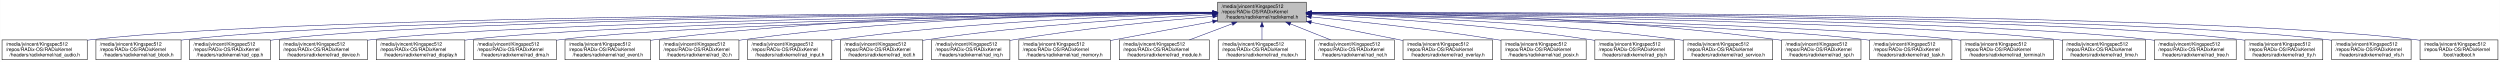
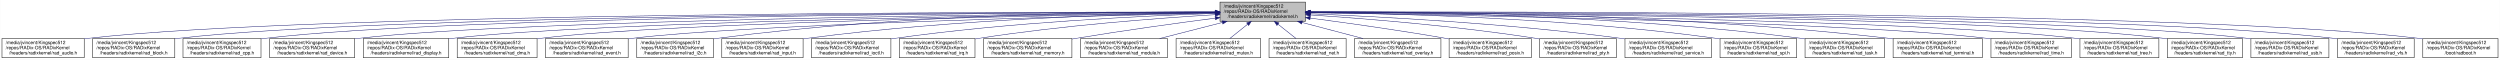
- <svg xmlns="http://www.w3.org/2000/svg" xmlns:xlink="http://www.w3.org/1999/xlink" width="5167pt" height="128pt" viewBox="0.00 0.00 5166.50 128.00">
+ <svg xmlns="http://www.w3.org/2000/svg" xmlns:xlink="http://www.w3.org/1999/xlink" width="5352pt" height="128pt" viewBox="0.00 0.00 5351.50 128.00">
  <g id="graph0" class="graph" transform="scale(1 1) rotate(0) translate(4 124)">
-     <polygon fill="white" stroke="transparent" points="-4,4 -4,-124 5162.5,-124 5162.5,4 -4,4" />
+     <polygon fill="white" stroke="transparent" points="-4,4 -4,-124 5347.5,-124 5347.5,4 -4,4" />
    <g id="node1" class="node">
      <g id="a_node1">
        <a xlink:title="Portable RADix kernel service ABI for RADLib and RADix-OS targets.">
-           <polygon fill="#bfbfbf" stroke="black" points="2512.5,-78.5 2512.5,-119.5 2695.5,-119.5 2695.5,-78.5 2512.5,-78.5" />
-           <text text-anchor="start" x="2520.5" y="-107.5" font-family="Helvetica,sans-Serif" font-size="10.00">/media/jvincent/Kingspec512</text>
-           <text text-anchor="start" x="2520.5" y="-96.5" font-family="Helvetica,sans-Serif" font-size="10.00">/repos/RADix-OS/RADixKernel</text>
-           <text text-anchor="middle" x="2604" y="-85.5" font-family="Helvetica,sans-Serif" font-size="10.00">/headers/radixkernel/radixkernel.h</text>
+           <polygon fill="#bfbfbf" stroke="black" points="2607.5,-78.5 2607.5,-119.5 2790.5,-119.5 2790.5,-78.5 2607.5,-78.5" />
+           <text text-anchor="start" x="2615.5" y="-107.5" font-family="Helvetica,sans-Serif" font-size="10.00">/media/jvincent/Kingspec512</text>
+           <text text-anchor="start" x="2615.5" y="-96.5" font-family="Helvetica,sans-Serif" font-size="10.00">/repos/RADix-OS/RADixKernel</text>
+           <text text-anchor="middle" x="2699" y="-85.5" font-family="Helvetica,sans-Serif" font-size="10.00">/headers/radixkernel/radixkernel.h</text>
        </a>
      </g>
    </g>
    <g id="node2" class="node">
      <g id="a_node2">
        <a xlink:href="rad__audio_8h_source.html" target="_top" xlink:title=" ">
          <polygon fill="white" stroke="black" points="0,-0.5 0,-41.5 176,-41.5 176,-0.5 0,-0.5" />
          <text text-anchor="start" x="8" y="-29.5" font-family="Helvetica,sans-Serif" font-size="10.00">/media/jvincent/Kingspec512</text>
          <text text-anchor="start" x="8" y="-18.5" font-family="Helvetica,sans-Serif" font-size="10.00">/repos/RADix-OS/RADixKernel</text>
          <text text-anchor="middle" x="88" y="-7.5" font-family="Helvetica,sans-Serif" font-size="10.00">/headers/radixkernel/rad_audio.h</text>
        </a>
      </g>
    </g>
    <g id="edge1" class="edge">
-       <path fill="none" stroke="midnightblue" d="M2502.42,-98.09C2103.63,-98.05 644.6,-94.27 185,-42 182.1,-41.67 179.15,-41.3 176.18,-40.88" />
-       <polygon fill="midnightblue" stroke="midnightblue" points="2502.49,-101.59 2512.49,-98.09 2502.49,-94.59 2502.49,-101.59" />
+       <path fill="none" stroke="midnightblue" d="M2597.2,-98.19C2188.27,-98.58 664.13,-96.28 185,-42 182.1,-41.67 179.15,-41.3 176.18,-40.89" />
+       <polygon fill="midnightblue" stroke="midnightblue" points="2597.24,-101.69 2607.24,-98.18 2597.23,-94.69 2597.24,-101.69" />
    </g>
    <g id="node3" class="node">
      <g id="a_node3">
        <a xlink:href="rad__block_8h_source.html" target="_top" xlink:title=" ">
          <polygon fill="white" stroke="black" points="194,-0.5 194,-41.5 370,-41.5 370,-0.5 194,-0.5" />
          <text text-anchor="start" x="202" y="-29.5" font-family="Helvetica,sans-Serif" font-size="10.00">/media/jvincent/Kingspec512</text>
          <text text-anchor="start" x="202" y="-18.5" font-family="Helvetica,sans-Serif" font-size="10.00">/repos/RADix-OS/RADixKernel</text>
          <text text-anchor="middle" x="282" y="-7.5" font-family="Helvetica,sans-Serif" font-size="10.00">/headers/radixkernel/rad_block.h</text>
        </a>
      </g>
    </g>
    <g id="edge2" class="edge">
-       <path fill="none" stroke="midnightblue" d="M2502.39,-97.88C2124.13,-97.03 797.79,-90.61 378,-42 375.38,-41.7 372.72,-41.36 370.05,-40.99" />
-       <polygon fill="midnightblue" stroke="midnightblue" points="2502.49,-101.38 2512.5,-97.9 2502.51,-94.38 2502.49,-101.38" />
+       <path fill="none" stroke="midnightblue" d="M2597.33,-98C2208.75,-97.61 817.32,-92.64 378,-42 375.38,-41.7 372.72,-41.36 370.05,-40.99" />
+       <polygon fill="midnightblue" stroke="midnightblue" points="2597.43,-101.5 2607.43,-98.01 2597.43,-94.5 2597.43,-101.5" />
    </g>
    <g id="node4" class="node">
      <g id="a_node4">
        <a xlink:href="rad__cpp_8h.html" target="_top" xlink:title="Small C++ convenience wrappers over the RADix-OS C kernel ABI.">
          <polygon fill="white" stroke="black" points="387.5,-0.5 387.5,-41.5 554.5,-41.5 554.5,-0.5 387.5,-0.5" />
          <text text-anchor="start" x="395.5" y="-29.5" font-family="Helvetica,sans-Serif" font-size="10.00">/media/jvincent/Kingspec512</text>
          <text text-anchor="start" x="395.5" y="-18.5" font-family="Helvetica,sans-Serif" font-size="10.00">/repos/RADix-OS/RADixKernel</text>
          <text text-anchor="middle" x="471" y="-7.5" font-family="Helvetica,sans-Serif" font-size="10.00">/headers/radixkernel/rad_cpp.h</text>
        </a>
      </g>
    </g>
    <g id="edge3" class="edge">
-       <path fill="none" stroke="midnightblue" d="M2502.24,-97.69C2144.45,-96.21 945.41,-87.85 564,-42 560.88,-41.63 557.72,-41.2 554.53,-40.72" />
-       <polygon fill="midnightblue" stroke="midnightblue" points="2502.31,-101.19 2512.32,-97.73 2502.33,-94.19 2502.31,-101.19" />
+       <path fill="none" stroke="midnightblue" d="M2597.22,-97.83C2228.72,-96.84 964.88,-89.94 564,-42 560.88,-41.63 557.72,-41.2 554.53,-40.73" />
+       <polygon fill="midnightblue" stroke="midnightblue" points="2597.32,-101.33 2607.33,-97.86 2597.34,-94.33 2597.32,-101.33" />
    </g>
    <g id="node5" class="node">
      <g id="a_node5">
        <a xlink:href="rad__device_8h_source.html" target="_top" xlink:title=" ">
          <polygon fill="white" stroke="black" points="573,-0.5 573,-41.5 755,-41.5 755,-0.5 573,-0.5" />
          <text text-anchor="start" x="581" y="-29.5" font-family="Helvetica,sans-Serif" font-size="10.00">/media/jvincent/Kingspec512</text>
          <text text-anchor="start" x="581" y="-18.5" font-family="Helvetica,sans-Serif" font-size="10.00">/repos/RADix-OS/RADixKernel</text>
          <text text-anchor="middle" x="664" y="-7.5" font-family="Helvetica,sans-Serif" font-size="10.00">/headers/radixkernel/rad_device.h</text>
        </a>
      </g>
    </g>
    <g id="edge4" class="edge">
-       <path fill="none" stroke="midnightblue" d="M2502.17,-97.14C2167.7,-93.97 1104.78,-80.99 764,-42 761.1,-41.67 758.15,-41.3 755.19,-40.89" />
-       <polygon fill="midnightblue" stroke="midnightblue" points="2502.3,-100.64 2512.33,-97.24 2502.36,-93.64 2502.3,-100.64" />
+       <path fill="none" stroke="midnightblue" d="M2596.99,-97.32C2251.06,-94.64 1124.13,-82.93 764,-42 761.1,-41.67 758.15,-41.3 755.19,-40.9" />
+       <polygon fill="midnightblue" stroke="midnightblue" points="2597.21,-100.82 2607.24,-97.39 2597.27,-93.82 2597.21,-100.82" />
    </g>
    <g id="node6" class="node">
      <g id="a_node6">
        <a xlink:href="rad__display_8h_source.html" target="_top" xlink:title=" ">
          <polygon fill="white" stroke="black" points="773.5,-0.5 773.5,-41.5 956.5,-41.5 956.5,-0.5 773.5,-0.5" />
          <text text-anchor="start" x="781.5" y="-29.5" font-family="Helvetica,sans-Serif" font-size="10.00">/media/jvincent/Kingspec512</text>
          <text text-anchor="start" x="781.5" y="-18.5" font-family="Helvetica,sans-Serif" font-size="10.00">/repos/RADix-OS/RADixKernel</text>
          <text text-anchor="middle" x="865" y="-7.5" font-family="Helvetica,sans-Serif" font-size="10.00">/headers/radixkernel/rad_display.h</text>
        </a>
      </g>
    </g>
    <g id="edge5" class="edge">
-       <path fill="none" stroke="midnightblue" d="M2502.09,-96.7C2192.32,-92.39 1264.82,-76.87 965,-42 962.27,-41.68 959.51,-41.33 956.73,-40.95" />
-       <polygon fill="midnightblue" stroke="midnightblue" points="2502.35,-100.2 2512.4,-96.84 2502.45,-93.2 2502.35,-100.2" />
+       <path fill="none" stroke="midnightblue" d="M2597.04,-96.92C2275.33,-93.16 1284.13,-78.81 965,-42 962.27,-41.69 959.51,-41.34 956.73,-40.96" />
+       <polygon fill="midnightblue" stroke="midnightblue" points="2597.24,-100.42 2607.28,-97.04 2597.32,-93.42 2597.24,-100.42" />
    </g>
    <g id="node7" class="node">
      <g id="a_node7">
        <a xlink:href="rad__dma_8h_source.html" target="_top" xlink:title=" ">
          <polygon fill="white" stroke="black" points="974.5,-0.5 974.5,-41.5 1145.5,-41.5 1145.5,-0.5 974.5,-0.5" />
          <text text-anchor="start" x="982.5" y="-29.5" font-family="Helvetica,sans-Serif" font-size="10.00">/media/jvincent/Kingspec512</text>
          <text text-anchor="start" x="982.5" y="-18.5" font-family="Helvetica,sans-Serif" font-size="10.00">/repos/RADix-OS/RADixKernel</text>
          <text text-anchor="middle" x="1060" y="-7.5" font-family="Helvetica,sans-Serif" font-size="10.00">/headers/radixkernel/rad_dma.h</text>
        </a>
      </g>
    </g>
    <g id="edge6" class="edge">
-       <path fill="none" stroke="midnightblue" d="M2501.91,-96.33C2216.69,-91.3 1415.29,-74.6 1154,-42 1151.27,-41.66 1148.5,-41.28 1145.71,-40.87" />
-       <polygon fill="midnightblue" stroke="midnightblue" points="2502.18,-99.83 2512.24,-96.51 2502.31,-92.84 2502.18,-99.83" />
+       <path fill="none" stroke="midnightblue" d="M2597.04,-96.61C2299.31,-92.2 1434.53,-76.66 1154,-42 1151.27,-41.66 1148.5,-41.29 1145.7,-40.88" />
+       <polygon fill="midnightblue" stroke="midnightblue" points="2597.34,-100.12 2607.39,-96.77 2597.45,-93.12 2597.34,-100.12" />
    </g>
    <g id="node8" class="node">
      <g id="a_node8">
        <a xlink:href="rad__event_8h_source.html" target="_top" xlink:title=" ">
          <polygon fill="white" stroke="black" points="1163.5,-0.5 1163.5,-41.5 1340.5,-41.5 1340.5,-0.5 1163.5,-0.5" />
          <text text-anchor="start" x="1171.5" y="-29.5" font-family="Helvetica,sans-Serif" font-size="10.00">/media/jvincent/Kingspec512</text>
          <text text-anchor="start" x="1171.5" y="-18.5" font-family="Helvetica,sans-Serif" font-size="10.00">/repos/RADix-OS/RADixKernel</text>
          <text text-anchor="middle" x="1252" y="-7.5" font-family="Helvetica,sans-Serif" font-size="10.00">/headers/radixkernel/rad_event.h</text>
        </a>
      </g>
    </g>
    <g id="edge7" class="edge">
-       <path fill="none" stroke="midnightblue" d="M2502.05,-98.84C2287.82,-99.42 1775.59,-94.6 1350,-42 1346.9,-41.62 1343.75,-41.19 1340.57,-40.72" />
-       <polygon fill="midnightblue" stroke="midnightblue" points="2502.34,-102.34 2512.33,-98.81 2502.32,-95.34 2502.34,-102.34" />
+       <path fill="none" stroke="midnightblue" d="M2596.95,-95.88C2325.69,-89.9 1591.07,-71.41 1350,-42 1346.9,-41.62 1343.75,-41.2 1340.57,-40.74" />
+       <polygon fill="midnightblue" stroke="midnightblue" points="2597.11,-99.38 2607.18,-96.1 2597.26,-92.38 2597.11,-99.38" />
    </g>
    <g id="node9" class="node">
      <g id="a_node9">
        <a xlink:href="rad__i2c_8h_source.html" target="_top" xlink:title=" ">
          <polygon fill="white" stroke="black" points="1359,-0.5 1359,-41.5 1523,-41.5 1523,-0.5 1359,-0.5" />
          <text text-anchor="start" x="1367" y="-29.5" font-family="Helvetica,sans-Serif" font-size="10.00">/media/jvincent/Kingspec512</text>
          <text text-anchor="start" x="1367" y="-18.5" font-family="Helvetica,sans-Serif" font-size="10.00">/repos/RADix-OS/RADixKernel</text>
          <text text-anchor="middle" x="1441" y="-7.5" font-family="Helvetica,sans-Serif" font-size="10.00">/headers/radixkernel/rad_i2c.h</text>
        </a>
      </g>
    </g>
    <g id="edge8" class="edge">
-       <path fill="none" stroke="midnightblue" d="M2502.44,-98.23C2311.49,-97.44 1886.26,-89.85 1532,-42 1529.11,-41.61 1526.19,-41.18 1523.23,-40.71" />
-       <polygon fill="midnightblue" stroke="midnightblue" points="2502.45,-101.73 2512.47,-98.27 2502.48,-94.73 2502.45,-101.73" />
+       <path fill="none" stroke="midnightblue" d="M2597.3,-98.86C2393.98,-99.31 1923.26,-94.01 1532,-42 1529.11,-41.62 1526.18,-41.19 1523.23,-40.72" />
+       <polygon fill="midnightblue" stroke="midnightblue" points="2597.38,-102.36 2607.37,-98.83 2597.36,-95.36 2597.38,-102.36" />
    </g>
    <g id="node10" class="node">
      <g id="a_node10">
        <a xlink:href="rad__input_8h_source.html" target="_top" xlink:title=" ">
          <polygon fill="white" stroke="black" points="1541,-0.5 1541,-41.5 1715,-41.5 1715,-0.5 1541,-0.5" />
          <text text-anchor="start" x="1549" y="-29.5" font-family="Helvetica,sans-Serif" font-size="10.00">/media/jvincent/Kingspec512</text>
          <text text-anchor="start" x="1549" y="-18.5" font-family="Helvetica,sans-Serif" font-size="10.00">/repos/RADix-OS/RADixKernel</text>
          <text text-anchor="middle" x="1628" y="-7.5" font-family="Helvetica,sans-Serif" font-size="10.00">/headers/radixkernel/rad_input.h</text>
        </a>
      </g>
    </g>
    <g id="edge9" class="edge">
-       <path fill="none" stroke="midnightblue" d="M2502.27,-96.21C2337.92,-92.26 2004.1,-79.89 1724,-42 1721.05,-41.6 1718.05,-41.16 1715.03,-40.69" />
-       <polygon fill="midnightblue" stroke="midnightblue" points="2502.29,-99.71 2512.37,-96.44 2502.45,-92.71 2502.29,-99.71" />
+       <path fill="none" stroke="midnightblue" d="M2597.03,-97.1C2419.08,-94.42 2040.58,-83.84 1724,-42 1721.05,-41.61 1718.05,-41.18 1715.02,-40.72" />
+       <polygon fill="midnightblue" stroke="midnightblue" points="2597.12,-100.6 2607.17,-97.25 2597.22,-93.6 2597.12,-100.6" />
    </g>
    <g id="node11" class="node">
      <g id="a_node11">
        <a xlink:href="rad__ioctl_8h_source.html" target="_top" xlink:title=" ">
          <polygon fill="white" stroke="black" points="1733,-0.5 1733,-41.5 1903,-41.5 1903,-0.5 1733,-0.5" />
          <text text-anchor="start" x="1741" y="-29.5" font-family="Helvetica,sans-Serif" font-size="10.00">/media/jvincent/Kingspec512</text>
          <text text-anchor="start" x="1741" y="-18.5" font-family="Helvetica,sans-Serif" font-size="10.00">/repos/RADix-OS/RADixKernel</text>
          <text text-anchor="middle" x="1818" y="-7.5" font-family="Helvetica,sans-Serif" font-size="10.00">/headers/radixkernel/rad_ioctl.h</text>
        </a>
      </g>
    </g>
    <g id="edge10" class="edge">
-       <path fill="none" stroke="midnightblue" d="M2501.99,-93.86C2366.6,-87.43 2120.35,-72.47 1912,-42 1909.11,-41.58 1906.18,-41.12 1903.22,-40.63" />
-       <polygon fill="midnightblue" stroke="midnightblue" points="2502.19,-97.37 2512.34,-94.35 2502.52,-90.38 2502.19,-97.37" />
+       <path fill="none" stroke="midnightblue" d="M2597.23,-95.26C2446.79,-90.2 2156.45,-76.53 1912,-42 1909.11,-41.59 1906.17,-41.15 1903.21,-40.67" />
+       <polygon fill="midnightblue" stroke="midnightblue" points="2597.27,-98.77 2607.38,-95.6 2597.5,-91.77 2597.27,-98.77" />
    </g>
    <g id="node12" class="node">
      <g id="a_node12">
        <a xlink:href="rad__irq_8h_source.html" target="_top" xlink:title=" ">
          <polygon fill="white" stroke="black" points="1921,-0.5 1921,-41.5 2083,-41.5 2083,-0.5 1921,-0.5" />
          <text text-anchor="start" x="1929" y="-29.5" font-family="Helvetica,sans-Serif" font-size="10.00">/media/jvincent/Kingspec512</text>
          <text text-anchor="start" x="1929" y="-18.5" font-family="Helvetica,sans-Serif" font-size="10.00">/repos/RADix-OS/RADixKernel</text>
          <text text-anchor="middle" x="2002" y="-7.5" font-family="Helvetica,sans-Serif" font-size="10.00">/headers/radixkernel/rad_irq.h</text>
        </a>
      </g>
    </g>
    <g id="edge11" class="edge">
-       <path fill="none" stroke="midnightblue" d="M2502.34,-90.19C2398.71,-81.46 2233.52,-65.39 2092,-42 2089.16,-41.53 2086.27,-41.03 2083.36,-40.5" />
-       <polygon fill="midnightblue" stroke="midnightblue" points="2502.23,-93.69 2512.49,-91.04 2502.81,-86.72 2502.23,-93.69" />
+       <path fill="none" stroke="midnightblue" d="M2597.29,-92.56C2476.33,-85.19 2268.57,-69.65 2092,-42 2089.15,-41.55 2086.26,-41.07 2083.35,-40.56" />
+       <polygon fill="midnightblue" stroke="midnightblue" points="2597.1,-96.06 2607.29,-93.17 2597.52,-89.07 2597.1,-96.06" />
    </g>
    <g id="node13" class="node">
      <g id="a_node13">
        <a xlink:href="rad__memory_8h_source.html" target="_top" xlink:title=" ">
          <polygon fill="white" stroke="black" points="2101.5,-0.5 2101.5,-41.5 2290.5,-41.5 2290.5,-0.5 2101.5,-0.5" />
          <text text-anchor="start" x="2109.5" y="-29.5" font-family="Helvetica,sans-Serif" font-size="10.00">/media/jvincent/Kingspec512</text>
          <text text-anchor="start" x="2109.5" y="-18.5" font-family="Helvetica,sans-Serif" font-size="10.00">/repos/RADix-OS/RADixKernel</text>
          <text text-anchor="middle" x="2196" y="-7.5" font-family="Helvetica,sans-Serif" font-size="10.00">/headers/radixkernel/rad_memory.h</text>
        </a>
      </g>
    </g>
    <g id="edge12" class="edge">
-       <path fill="none" stroke="midnightblue" d="M2502.1,-79.43C2443.05,-68.62 2367.3,-54.67 2300,-42 2296.93,-41.42 2293.81,-40.83 2290.65,-40.24" />
-       <polygon fill="midnightblue" stroke="midnightblue" points="2501.71,-82.92 2512.17,-81.28 2502.97,-76.03 2501.71,-82.92" />
+       <path fill="none" stroke="midnightblue" d="M2597.12,-85.14C2516.36,-74.61 2400.75,-58.75 2300,-42 2296.92,-41.49 2293.78,-40.95 2290.62,-40.41" />
+       <polygon fill="midnightblue" stroke="midnightblue" points="2596.91,-88.65 2607.28,-86.47 2597.82,-81.71 2596.91,-88.65" />
    </g>
    <g id="node14" class="node">
      <g id="a_node14">
        <a xlink:href="rad__module_8h_source.html" target="_top" xlink:title=" ">
          <polygon fill="white" stroke="black" points="2309,-0.5 2309,-41.5 2495,-41.5 2495,-0.5 2309,-0.5" />
          <text text-anchor="start" x="2317" y="-29.5" font-family="Helvetica,sans-Serif" font-size="10.00">/media/jvincent/Kingspec512</text>
          <text text-anchor="start" x="2317" y="-18.5" font-family="Helvetica,sans-Serif" font-size="10.00">/repos/RADix-OS/RADixKernel</text>
          <text text-anchor="middle" x="2402" y="-7.5" font-family="Helvetica,sans-Serif" font-size="10.00">/headers/radixkernel/rad_module.h</text>
        </a>
      </g>
    </g>
    <g id="edge13" class="edge">
-       <path fill="none" stroke="midnightblue" d="M2542.57,-74.89C2514.21,-64.22 2480.91,-51.69 2453.84,-41.51" />
-       <polygon fill="midnightblue" stroke="midnightblue" points="2541.39,-78.18 2551.98,-78.43 2543.85,-71.63 2541.39,-78.18" />
+       <path fill="none" stroke="midnightblue" d="M2612.73,-75.92C2570.19,-65.04 2519.32,-52.02 2478.23,-41.51" />
+       <polygon fill="midnightblue" stroke="midnightblue" points="2611.96,-79.34 2622.52,-78.43 2613.69,-72.56 2611.96,-79.34" />
    </g>
    <g id="node15" class="node">
      <g id="a_node15">
        <a xlink:href="rad__mutex_8h_source.html" target="_top" xlink:title=" ">
          <polygon fill="white" stroke="black" points="2513.5,-0.5 2513.5,-41.5 2694.5,-41.5 2694.5,-0.5 2513.5,-0.5" />
          <text text-anchor="start" x="2521.5" y="-29.5" font-family="Helvetica,sans-Serif" font-size="10.00">/media/jvincent/Kingspec512</text>
          <text text-anchor="start" x="2521.5" y="-18.5" font-family="Helvetica,sans-Serif" font-size="10.00">/repos/RADix-OS/RADixKernel</text>
          <text text-anchor="middle" x="2604" y="-7.5" font-family="Helvetica,sans-Serif" font-size="10.00">/headers/radixkernel/rad_mutex.h</text>
        </a>
      </g>
    </g>
    <g id="edge14" class="edge">
-       <path fill="none" stroke="midnightblue" d="M2604,-68.3C2604,-59.3 2604,-49.65 2604,-41.51" />
-       <polygon fill="midnightblue" stroke="midnightblue" points="2600.5,-68.43 2604,-78.43 2607.5,-68.43 2600.5,-68.43" />
+       <path fill="none" stroke="midnightblue" d="M2666.58,-72.06C2654.07,-62.06 2640.01,-50.8 2628.38,-41.51" />
+       <polygon fill="midnightblue" stroke="midnightblue" points="2664.54,-74.91 2674.54,-78.43 2668.91,-69.45 2664.54,-74.91" />
    </g>
    <g id="node16" class="node">
      <g id="a_node16">
        <a xlink:href="rad__net_8h_source.html" target="_top" xlink:title=" ">
          <polygon fill="white" stroke="black" points="2712.5,-0.5 2712.5,-41.5 2877.5,-41.5 2877.5,-0.5 2712.5,-0.5" />
          <text text-anchor="start" x="2720.5" y="-29.5" font-family="Helvetica,sans-Serif" font-size="10.00">/media/jvincent/Kingspec512</text>
          <text text-anchor="start" x="2720.5" y="-18.5" font-family="Helvetica,sans-Serif" font-size="10.00">/repos/RADix-OS/RADixKernel</text>
          <text text-anchor="middle" x="2795" y="-7.5" font-family="Helvetica,sans-Serif" font-size="10.00">/headers/radixkernel/rad_net.h</text>
        </a>
      </g>
    </g>
    <g id="edge15" class="edge">
-       <path fill="none" stroke="midnightblue" d="M2662.79,-74.61C2689.45,-64 2720.61,-51.6 2745.98,-41.51" />
-       <polygon fill="midnightblue" stroke="midnightblue" points="2661.18,-71.48 2653.19,-78.43 2663.77,-77.98 2661.18,-71.48" />
+       <path fill="none" stroke="midnightblue" d="M2731.76,-72.06C2744.4,-62.06 2758.62,-50.8 2770.36,-41.51" />
+       <polygon fill="midnightblue" stroke="midnightblue" points="2729.39,-69.48 2723.72,-78.43 2733.74,-74.97 2729.39,-69.48" />
    </g>
    <g id="node17" class="node">
      <g id="a_node17">
        <a xlink:href="rad__overlay_8h_source.html" target="_top" xlink:title=" ">
          <polygon fill="white" stroke="black" points="2895.5,-0.5 2895.5,-41.5 3080.5,-41.5 3080.5,-0.5 2895.5,-0.5" />
          <text text-anchor="start" x="2903.5" y="-29.5" font-family="Helvetica,sans-Serif" font-size="10.00">/media/jvincent/Kingspec512</text>
          <text text-anchor="start" x="2903.5" y="-18.5" font-family="Helvetica,sans-Serif" font-size="10.00">/repos/RADix-OS/RADixKernel</text>
          <text text-anchor="middle" x="2988" y="-7.5" font-family="Helvetica,sans-Serif" font-size="10.00">/headers/radixkernel/rad_overlay.h</text>
        </a>
      </g>
    </g>
    <g id="edge16" class="edge">
-       <path fill="none" stroke="midnightblue" d="M2705.67,-77.89C2759.56,-67.22 2826.87,-53.9 2887,-42 2889.72,-41.46 2892.48,-40.92 2895.26,-40.36" />
-       <polygon fill="midnightblue" stroke="midnightblue" points="2704.9,-74.47 2695.77,-79.84 2706.26,-81.34 2704.9,-74.47" />
+       <path fill="none" stroke="midnightblue" d="M2783.2,-75.86C2824.55,-64.98 2873.92,-52 2913.83,-41.51" />
+       <polygon fill="midnightblue" stroke="midnightblue" points="2782.21,-72.5 2773.42,-78.43 2783.99,-79.27 2782.21,-72.5" />
    </g>
    <g id="node18" class="node">
      <g id="a_node18">
        <a xlink:href="rad__posix_8h_source.html" target="_top" xlink:title=" ">
          <polygon fill="white" stroke="black" points="3098,-0.5 3098,-41.5 3274,-41.5 3274,-0.5 3098,-0.5" />
          <text text-anchor="start" x="3106" y="-29.5" font-family="Helvetica,sans-Serif" font-size="10.00">/media/jvincent/Kingspec512</text>
          <text text-anchor="start" x="3106" y="-18.5" font-family="Helvetica,sans-Serif" font-size="10.00">/repos/RADix-OS/RADixKernel</text>
          <text text-anchor="middle" x="3186" y="-7.5" font-family="Helvetica,sans-Serif" font-size="10.00">/headers/radixkernel/rad_posix.h</text>
        </a>
      </g>
    </g>
    <g id="edge17" class="edge">
-       <path fill="none" stroke="midnightblue" d="M2705.66,-88.99C2804.25,-79.62 2957.87,-63.33 3090,-42 3092.61,-41.58 3095.25,-41.14 3097.91,-40.68" />
-       <polygon fill="midnightblue" stroke="midnightblue" points="2705.33,-85.51 2695.7,-89.93 2705.99,-92.48 2705.33,-85.51" />
+       <path fill="none" stroke="midnightblue" d="M2800.47,-85.25C2879.56,-74.89 2992.03,-59.2 3090,-42 3092.6,-41.54 3095.24,-41.07 3097.89,-40.58" />
+       <polygon fill="midnightblue" stroke="midnightblue" points="2799.97,-81.79 2790.51,-86.56 2800.88,-88.73 2799.97,-81.79" />
    </g>
    <g id="node19" class="node">
      <g id="a_node19">
        <a xlink:href="rad__pty_8h_source.html" target="_top" xlink:title=" ">
          <polygon fill="white" stroke="black" points="3292,-0.5 3292,-41.5 3456,-41.5 3456,-0.5 3292,-0.5" />
          <text text-anchor="start" x="3300" y="-29.5" font-family="Helvetica,sans-Serif" font-size="10.00">/media/jvincent/Kingspec512</text>
          <text text-anchor="start" x="3300" y="-18.5" font-family="Helvetica,sans-Serif" font-size="10.00">/repos/RADix-OS/RADixKernel</text>
          <text text-anchor="middle" x="3374" y="-7.5" font-family="Helvetica,sans-Serif" font-size="10.00">/headers/radixkernel/rad_pty.h</text>
        </a>
      </g>
    </g>
    <g id="edge18" class="edge">
-       <path fill="none" stroke="midnightblue" d="M2705.8,-93.86C2839.03,-87.48 3079.52,-72.61 3283,-42 3285.88,-41.57 3288.8,-41.1 3291.75,-40.59" />
-       <polygon fill="midnightblue" stroke="midnightblue" points="2705.43,-90.38 2695.61,-94.35 2705.76,-97.37 2705.43,-90.38" />
+       <path fill="none" stroke="midnightblue" d="M2800.73,-91.98C2917.63,-84.2 3114.96,-68.42 3283,-42 3285.88,-41.55 3288.8,-41.06 3291.74,-40.54" />
+       <polygon fill="midnightblue" stroke="midnightblue" points="2800.47,-88.49 2790.72,-92.64 2800.93,-95.48 2800.47,-88.49" />
    </g>
    <g id="node20" class="node">
      <g id="a_node20">
        <a xlink:href="rad__service_8h_source.html" target="_top" xlink:title=" ">
          <polygon fill="white" stroke="black" points="3474.5,-0.5 3474.5,-41.5 3659.5,-41.5 3659.5,-0.5 3474.5,-0.5" />
          <text text-anchor="start" x="3482.5" y="-29.5" font-family="Helvetica,sans-Serif" font-size="10.00">/media/jvincent/Kingspec512</text>
          <text text-anchor="start" x="3482.5" y="-18.5" font-family="Helvetica,sans-Serif" font-size="10.00">/repos/RADix-OS/RADixKernel</text>
          <text text-anchor="middle" x="3567" y="-7.5" font-family="Helvetica,sans-Serif" font-size="10.00">/headers/radixkernel/rad_service.h</text>
        </a>
      </g>
    </g>
    <g id="edge19" class="edge">
-       <path fill="none" stroke="midnightblue" d="M2706.22,-95.6C2867.9,-90.86 3192.28,-77.46 3465,-42 3468.04,-41.6 3471.13,-41.17 3474.24,-40.71" />
-       <polygon fill="midnightblue" stroke="midnightblue" points="2705.7,-92.12 2695.81,-95.9 2705.9,-99.11 2705.7,-92.12" />
+       <path fill="none" stroke="midnightblue" d="M2801.12,-94.45C2948.33,-88.45 3228.5,-73.71 3465,-42 3468.04,-41.59 3471.13,-41.15 3474.24,-40.68" />
+       <polygon fill="midnightblue" stroke="midnightblue" points="2800.6,-90.97 2790.75,-94.87 2800.88,-97.97 2800.6,-90.97" />
    </g>
    <g id="node21" class="node">
      <g id="a_node21">
        <a xlink:href="rad__spi_8h_source.html" target="_top" xlink:title=" ">
          <polygon fill="white" stroke="black" points="3678,-0.5 3678,-41.5 3842,-41.5 3842,-0.5 3678,-0.5" />
          <text text-anchor="start" x="3686" y="-29.5" font-family="Helvetica,sans-Serif" font-size="10.00">/media/jvincent/Kingspec512</text>
          <text text-anchor="start" x="3686" y="-18.5" font-family="Helvetica,sans-Serif" font-size="10.00">/repos/RADix-OS/RADixKernel</text>
          <text text-anchor="middle" x="3760" y="-7.5" font-family="Helvetica,sans-Serif" font-size="10.00">/headers/radixkernel/rad_spi.h</text>
        </a>
      </g>
    </g>
    <g id="edge20" class="edge">
-       <path fill="none" stroke="midnightblue" d="M2705.91,-98.18C2896.1,-97.28 3317.68,-89.52 3669,-42 3671.89,-41.61 3674.81,-41.18 3677.77,-40.71" />
-       <polygon fill="midnightblue" stroke="midnightblue" points="2705.63,-94.68 2695.65,-98.22 2705.66,-101.68 2705.63,-94.68" />
+       <path fill="none" stroke="midnightblue" d="M2800.84,-97.42C2978.09,-95.23 3354.48,-85.36 3669,-42 3671.88,-41.6 3674.81,-41.16 3677.77,-40.69" />
+       <polygon fill="midnightblue" stroke="midnightblue" points="2800.7,-93.92 2790.74,-97.54 2800.78,-100.92 2800.7,-93.92" />
    </g>
    <g id="node22" class="node">
      <g id="a_node22">
        <a xlink:href="rad__task_8h_source.html" target="_top" xlink:title=" ">
          <polygon fill="white" stroke="black" points="3860,-0.5 3860,-41.5 4030,-41.5 4030,-0.5 3860,-0.5" />
          <text text-anchor="start" x="3868" y="-29.5" font-family="Helvetica,sans-Serif" font-size="10.00">/media/jvincent/Kingspec512</text>
          <text text-anchor="start" x="3868" y="-18.5" font-family="Helvetica,sans-Serif" font-size="10.00">/repos/RADix-OS/RADixKernel</text>
          <text text-anchor="middle" x="3945" y="-7.5" font-family="Helvetica,sans-Serif" font-size="10.00">/headers/radixkernel/rad_task.h</text>
        </a>
      </g>
    </g>
    <g id="edge21" class="edge">
-       <path fill="none" stroke="midnightblue" d="M2705.55,-95.6C2961.89,-89.19 3630.39,-70.23 3851,-42 3853.9,-41.63 3856.84,-41.22 3859.8,-40.77" />
-       <polygon fill="midnightblue" stroke="midnightblue" points="2705.41,-92.1 2695.5,-95.85 2705.59,-99.1 2705.41,-92.1" />
+       <path fill="none" stroke="midnightblue" d="M2800.81,-98.54C3002.24,-98.39 3465.53,-92.05 3851,-42 3853.9,-41.62 3856.83,-41.21 3859.8,-40.75" />
+       <polygon fill="midnightblue" stroke="midnightblue" points="2800.54,-95.04 2790.54,-98.54 2800.54,-102.04 2800.54,-95.04" />
    </g>
    <g id="node23" class="node">
      <g id="a_node23">
        <a xlink:href="rad__terminal_8h_source.html" target="_top" xlink:title=" ">
          <polygon fill="white" stroke="black" points="4048.5,-0.5 4048.5,-41.5 4239.5,-41.5 4239.5,-0.5 4048.5,-0.5" />
          <text text-anchor="start" x="4056.5" y="-29.5" font-family="Helvetica,sans-Serif" font-size="10.00">/media/jvincent/Kingspec512</text>
          <text text-anchor="start" x="4056.5" y="-18.5" font-family="Helvetica,sans-Serif" font-size="10.00">/repos/RADix-OS/RADixKernel</text>
          <text text-anchor="middle" x="4144" y="-7.5" font-family="Helvetica,sans-Serif" font-size="10.00">/headers/radixkernel/rad_terminal.h</text>
        </a>
      </g>
    </g>
    <g id="edge22" class="edge">
-       <path fill="none" stroke="midnightblue" d="M2706,-96C2989.05,-90.13 3780.39,-71.51 4039,-42 4042.04,-41.65 4045.13,-41.27 4048.24,-40.85" />
-       <polygon fill="midnightblue" stroke="midnightblue" points="2705.67,-92.51 2695.75,-96.21 2705.82,-99.5 2705.67,-92.51" />
+       <path fill="none" stroke="midnightblue" d="M2800.86,-98.82C3025.32,-99.51 3579.12,-95.12 4039,-42 4042.04,-41.65 4045.13,-41.26 4048.24,-40.84" />
+       <polygon fill="midnightblue" stroke="midnightblue" points="2800.76,-95.32 2790.75,-98.78 2800.74,-102.32 2800.76,-95.32" />
    </g>
    <g id="node24" class="node">
      <g id="a_node24">
        <a xlink:href="rad__time_8h_source.html" target="_top" xlink:title=" ">
          <polygon fill="white" stroke="black" points="4258,-0.5 4258,-41.5 4430,-41.5 4430,-0.5 4258,-0.5" />
          <text text-anchor="start" x="4266" y="-29.5" font-family="Helvetica,sans-Serif" font-size="10.00">/media/jvincent/Kingspec512</text>
          <text text-anchor="start" x="4266" y="-18.5" font-family="Helvetica,sans-Serif" font-size="10.00">/repos/RADix-OS/RADixKernel</text>
          <text text-anchor="middle" x="4344" y="-7.5" font-family="Helvetica,sans-Serif" font-size="10.00">/headers/radixkernel/rad_time.h</text>
        </a>
      </g>
    </g>
    <g id="edge23" class="edge">
-       <path fill="none" stroke="midnightblue" d="M2706.03,-96.84C3016.71,-92.96 3948.18,-78.51 4249,-42 4251.93,-41.64 4254.9,-41.24 4257.9,-40.81" />
-       <polygon fill="midnightblue" stroke="midnightblue" points="2705.64,-93.35 2695.69,-96.97 2705.73,-100.35 2705.64,-93.35" />
+       <path fill="none" stroke="midnightblue" d="M2801.02,-96.6C3099.46,-92.13 3967.44,-76.47 4249,-42 4251.93,-41.64 4254.9,-41.24 4257.89,-40.8" />
+       <polygon fill="midnightblue" stroke="midnightblue" points="2800.59,-93.1 2790.65,-96.75 2800.7,-100.1 2800.59,-93.1" />
    </g>
    <g id="node25" class="node">
      <g id="a_node25">
        <a xlink:href="rad__tree_8h_source.html" target="_top" xlink:title=" ">
          <polygon fill="white" stroke="black" points="4448.5,-0.5 4448.5,-41.5 4617.5,-41.5 4617.5,-0.5 4448.5,-0.5" />
          <text text-anchor="start" x="4456.5" y="-29.5" font-family="Helvetica,sans-Serif" font-size="10.00">/media/jvincent/Kingspec512</text>
          <text text-anchor="start" x="4456.5" y="-18.5" font-family="Helvetica,sans-Serif" font-size="10.00">/repos/RADix-OS/RADixKernel</text>
          <text text-anchor="middle" x="4533" y="-7.5" font-family="Helvetica,sans-Serif" font-size="10.00">/headers/radixkernel/rad_tree.h</text>
        </a>
      </g>
    </g>
    <g id="edge24" class="edge">
-       <path fill="none" stroke="midnightblue" d="M2705.86,-97.29C3039.81,-94.6 4099.49,-82.96 4439,-42 4442.06,-41.63 4445.18,-41.21 4448.31,-40.75" />
-       <polygon fill="midnightblue" stroke="midnightblue" points="2705.69,-93.79 2695.72,-97.37 2705.74,-100.79 2705.69,-93.79" />
+       <path fill="none" stroke="midnightblue" d="M2800.77,-97.1C3123.06,-93.86 4118.82,-80.9 4439,-42 4442.06,-41.63 4445.18,-41.2 4448.31,-40.74" />
+       <polygon fill="midnightblue" stroke="midnightblue" points="2800.48,-93.6 2790.51,-97.2 2800.55,-100.6 2800.48,-93.6" />
    </g>
    <g id="node26" class="node">
      <g id="a_node26">
        <a xlink:href="rad__tty_8h_source.html" target="_top" xlink:title=" ">
          <polygon fill="white" stroke="black" points="4635.5,-0.5 4635.5,-41.5 4796.5,-41.5 4796.5,-0.5 4635.5,-0.5" />
          <text text-anchor="start" x="4643.5" y="-29.5" font-family="Helvetica,sans-Serif" font-size="10.00">/media/jvincent/Kingspec512</text>
          <text text-anchor="start" x="4643.5" y="-18.5" font-family="Helvetica,sans-Serif" font-size="10.00">/repos/RADix-OS/RADixKernel</text>
          <text text-anchor="middle" x="4716" y="-7.5" font-family="Helvetica,sans-Serif" font-size="10.00">/headers/radixkernel/rad_tty.h</text>
        </a>
      </g>
    </g>
    <g id="edge25" class="edge">
-       <path fill="none" stroke="midnightblue" d="M2705.54,-97.78C3061.15,-96.63 4249.2,-89.23 4627,-42 4629.67,-41.67 4632.38,-41.29 4635.11,-40.87" />
-       <polygon fill="midnightblue" stroke="midnightblue" points="2705.51,-94.28 2695.52,-97.82 2705.53,-101.28 2705.51,-94.28" />
+       <path fill="none" stroke="midnightblue" d="M2800.98,-97.62C3146.13,-95.93 4268.78,-87.03 4627,-42 4629.67,-41.66 4632.38,-41.28 4635.11,-40.87" />
+       <polygon fill="midnightblue" stroke="midnightblue" points="2800.73,-94.12 2790.75,-97.67 2800.77,-101.12 2800.73,-94.12" />
    </g>
    <g id="node27" class="node">
      <g id="a_node27">
-         <a xlink:href="rad__vfs_8h_source.html" target="_top" xlink:title=" ">
-           <polygon fill="white" stroke="black" points="4815,-0.5 4815,-41.5 4979,-41.5 4979,-0.5 4815,-0.5" />
-           <text text-anchor="start" x="4823" y="-29.5" font-family="Helvetica,sans-Serif" font-size="10.00">/media/jvincent/Kingspec512</text>
-           <text text-anchor="start" x="4823" y="-18.5" font-family="Helvetica,sans-Serif" font-size="10.00">/repos/RADix-OS/RADixKernel</text>
-           <text text-anchor="middle" x="4897" y="-7.5" font-family="Helvetica,sans-Serif" font-size="10.00">/headers/radixkernel/rad_vfs.h</text>
+         <a xlink:href="rad__usb_8h_source.html" target="_top" xlink:title=" ">
+           <polygon fill="white" stroke="black" points="4814.5,-0.5 4814.5,-41.5 4981.5,-41.5 4981.5,-0.5 4814.5,-0.5" />
+           <text text-anchor="start" x="4822.5" y="-29.5" font-family="Helvetica,sans-Serif" font-size="10.00">/media/jvincent/Kingspec512</text>
+           <text text-anchor="start" x="4822.5" y="-18.5" font-family="Helvetica,sans-Serif" font-size="10.00">/repos/RADix-OS/RADixKernel</text>
+           <text text-anchor="middle" x="4898" y="-7.5" font-family="Helvetica,sans-Serif" font-size="10.00">/headers/radixkernel/rad_usb.h</text>
        </a>
      </g>
    </g>
    <g id="edge26" class="edge">
-       <path fill="none" stroke="midnightblue" d="M2705.81,-97.99C3081.75,-97.55 4391.48,-92.35 4806,-42 4808.89,-41.65 4811.82,-41.25 4814.78,-40.81" />
-       <polygon fill="midnightblue" stroke="midnightblue" points="2705.75,-94.49 2695.76,-98 2705.76,-101.49 2705.75,-94.49" />
+       <path fill="none" stroke="midnightblue" d="M2800.7,-97.82C3165.97,-96.79 4410.88,-89.77 4806,-42 4808.76,-41.67 4811.56,-41.29 4814.38,-40.88" />
+       <polygon fill="midnightblue" stroke="midnightblue" points="2800.66,-94.32 2790.67,-97.85 2800.68,-101.32 2800.66,-94.32" />
    </g>
    <g id="node28" class="node">
      <g id="a_node28">
+         <a xlink:href="rad__vfs_8h_source.html" target="_top" xlink:title=" ">
+           <polygon fill="white" stroke="black" points="5000,-0.5 5000,-41.5 5164,-41.5 5164,-0.5 5000,-0.5" />
+           <text text-anchor="start" x="5008" y="-29.5" font-family="Helvetica,sans-Serif" font-size="10.00">/media/jvincent/Kingspec512</text>
+           <text text-anchor="start" x="5008" y="-18.5" font-family="Helvetica,sans-Serif" font-size="10.00">/repos/RADix-OS/RADixKernel</text>
+           <text text-anchor="middle" x="5082" y="-7.5" font-family="Helvetica,sans-Serif" font-size="10.00">/headers/radixkernel/rad_vfs.h</text>
+         </a>
+       </g>
+     </g>
+     <g id="edge27" class="edge">
+       <path fill="none" stroke="midnightblue" d="M2800.72,-98.11C3186.31,-98.12 4557.95,-94.39 4991,-42 4993.89,-41.65 4996.82,-41.25 4999.78,-40.81" />
+       <polygon fill="midnightblue" stroke="midnightblue" points="2800.7,-94.61 2790.7,-98.11 2800.7,-101.61 2800.7,-94.61" />
+     </g>
+     <g id="node29" class="node">
+       <g id="a_node29">
        <a xlink:href="radboot_8h.html" target="_top" xlink:title="Helpers for constructing rad_boot_info_t records during platform handoff.">
-           <polygon fill="white" stroke="black" points="4997.5,-0.5 4997.5,-41.5 5158.5,-41.5 5158.5,-0.5 4997.5,-0.5" />
-           <text text-anchor="start" x="5005.5" y="-29.5" font-family="Helvetica,sans-Serif" font-size="10.00">/media/jvincent/Kingspec512</text>
-           <text text-anchor="start" x="5005.5" y="-18.5" font-family="Helvetica,sans-Serif" font-size="10.00">/repos/RADix-OS/RADixKernel</text>
-           <text text-anchor="middle" x="5078" y="-7.5" font-family="Helvetica,sans-Serif" font-size="10.00">/boot/radboot.h</text>
-         </a>
-       </g>
-     </g>
-     <g id="edge27" class="edge">
-       <path fill="none" stroke="midnightblue" d="M2706.09,-98.25C3102,-98.83 4536.21,-96.97 4988,-42 4991.02,-41.63 4994.09,-41.21 4997.18,-40.74" />
-       <polygon fill="midnightblue" stroke="midnightblue" points="2705.81,-94.75 2695.81,-98.24 2705.8,-101.75 2705.81,-94.75" />
+           <polygon fill="white" stroke="black" points="5182.5,-0.5 5182.5,-41.5 5343.5,-41.5 5343.5,-0.5 5182.5,-0.5" />
+           <text text-anchor="start" x="5190.5" y="-29.5" font-family="Helvetica,sans-Serif" font-size="10.00">/media/jvincent/Kingspec512</text>
+           <text text-anchor="start" x="5190.5" y="-18.5" font-family="Helvetica,sans-Serif" font-size="10.00">/repos/RADix-OS/RADixKernel</text>
+           <text text-anchor="middle" x="5263" y="-7.5" font-family="Helvetica,sans-Serif" font-size="10.00">/boot/radboot.h</text>
+         </a>
+       </g>
+     </g>
+     <g id="edge28" class="edge">
+       <path fill="none" stroke="midnightblue" d="M2800.86,-98.36C3205.82,-99.36 4702.57,-99.03 5173,-42 5176.02,-41.63 5179.09,-41.21 5182.18,-40.74" />
+       <polygon fill="midnightblue" stroke="midnightblue" points="2800.64,-94.86 2790.63,-98.33 2800.62,-101.86 2800.64,-94.86" />
    </g>
  </g>
</svg>
